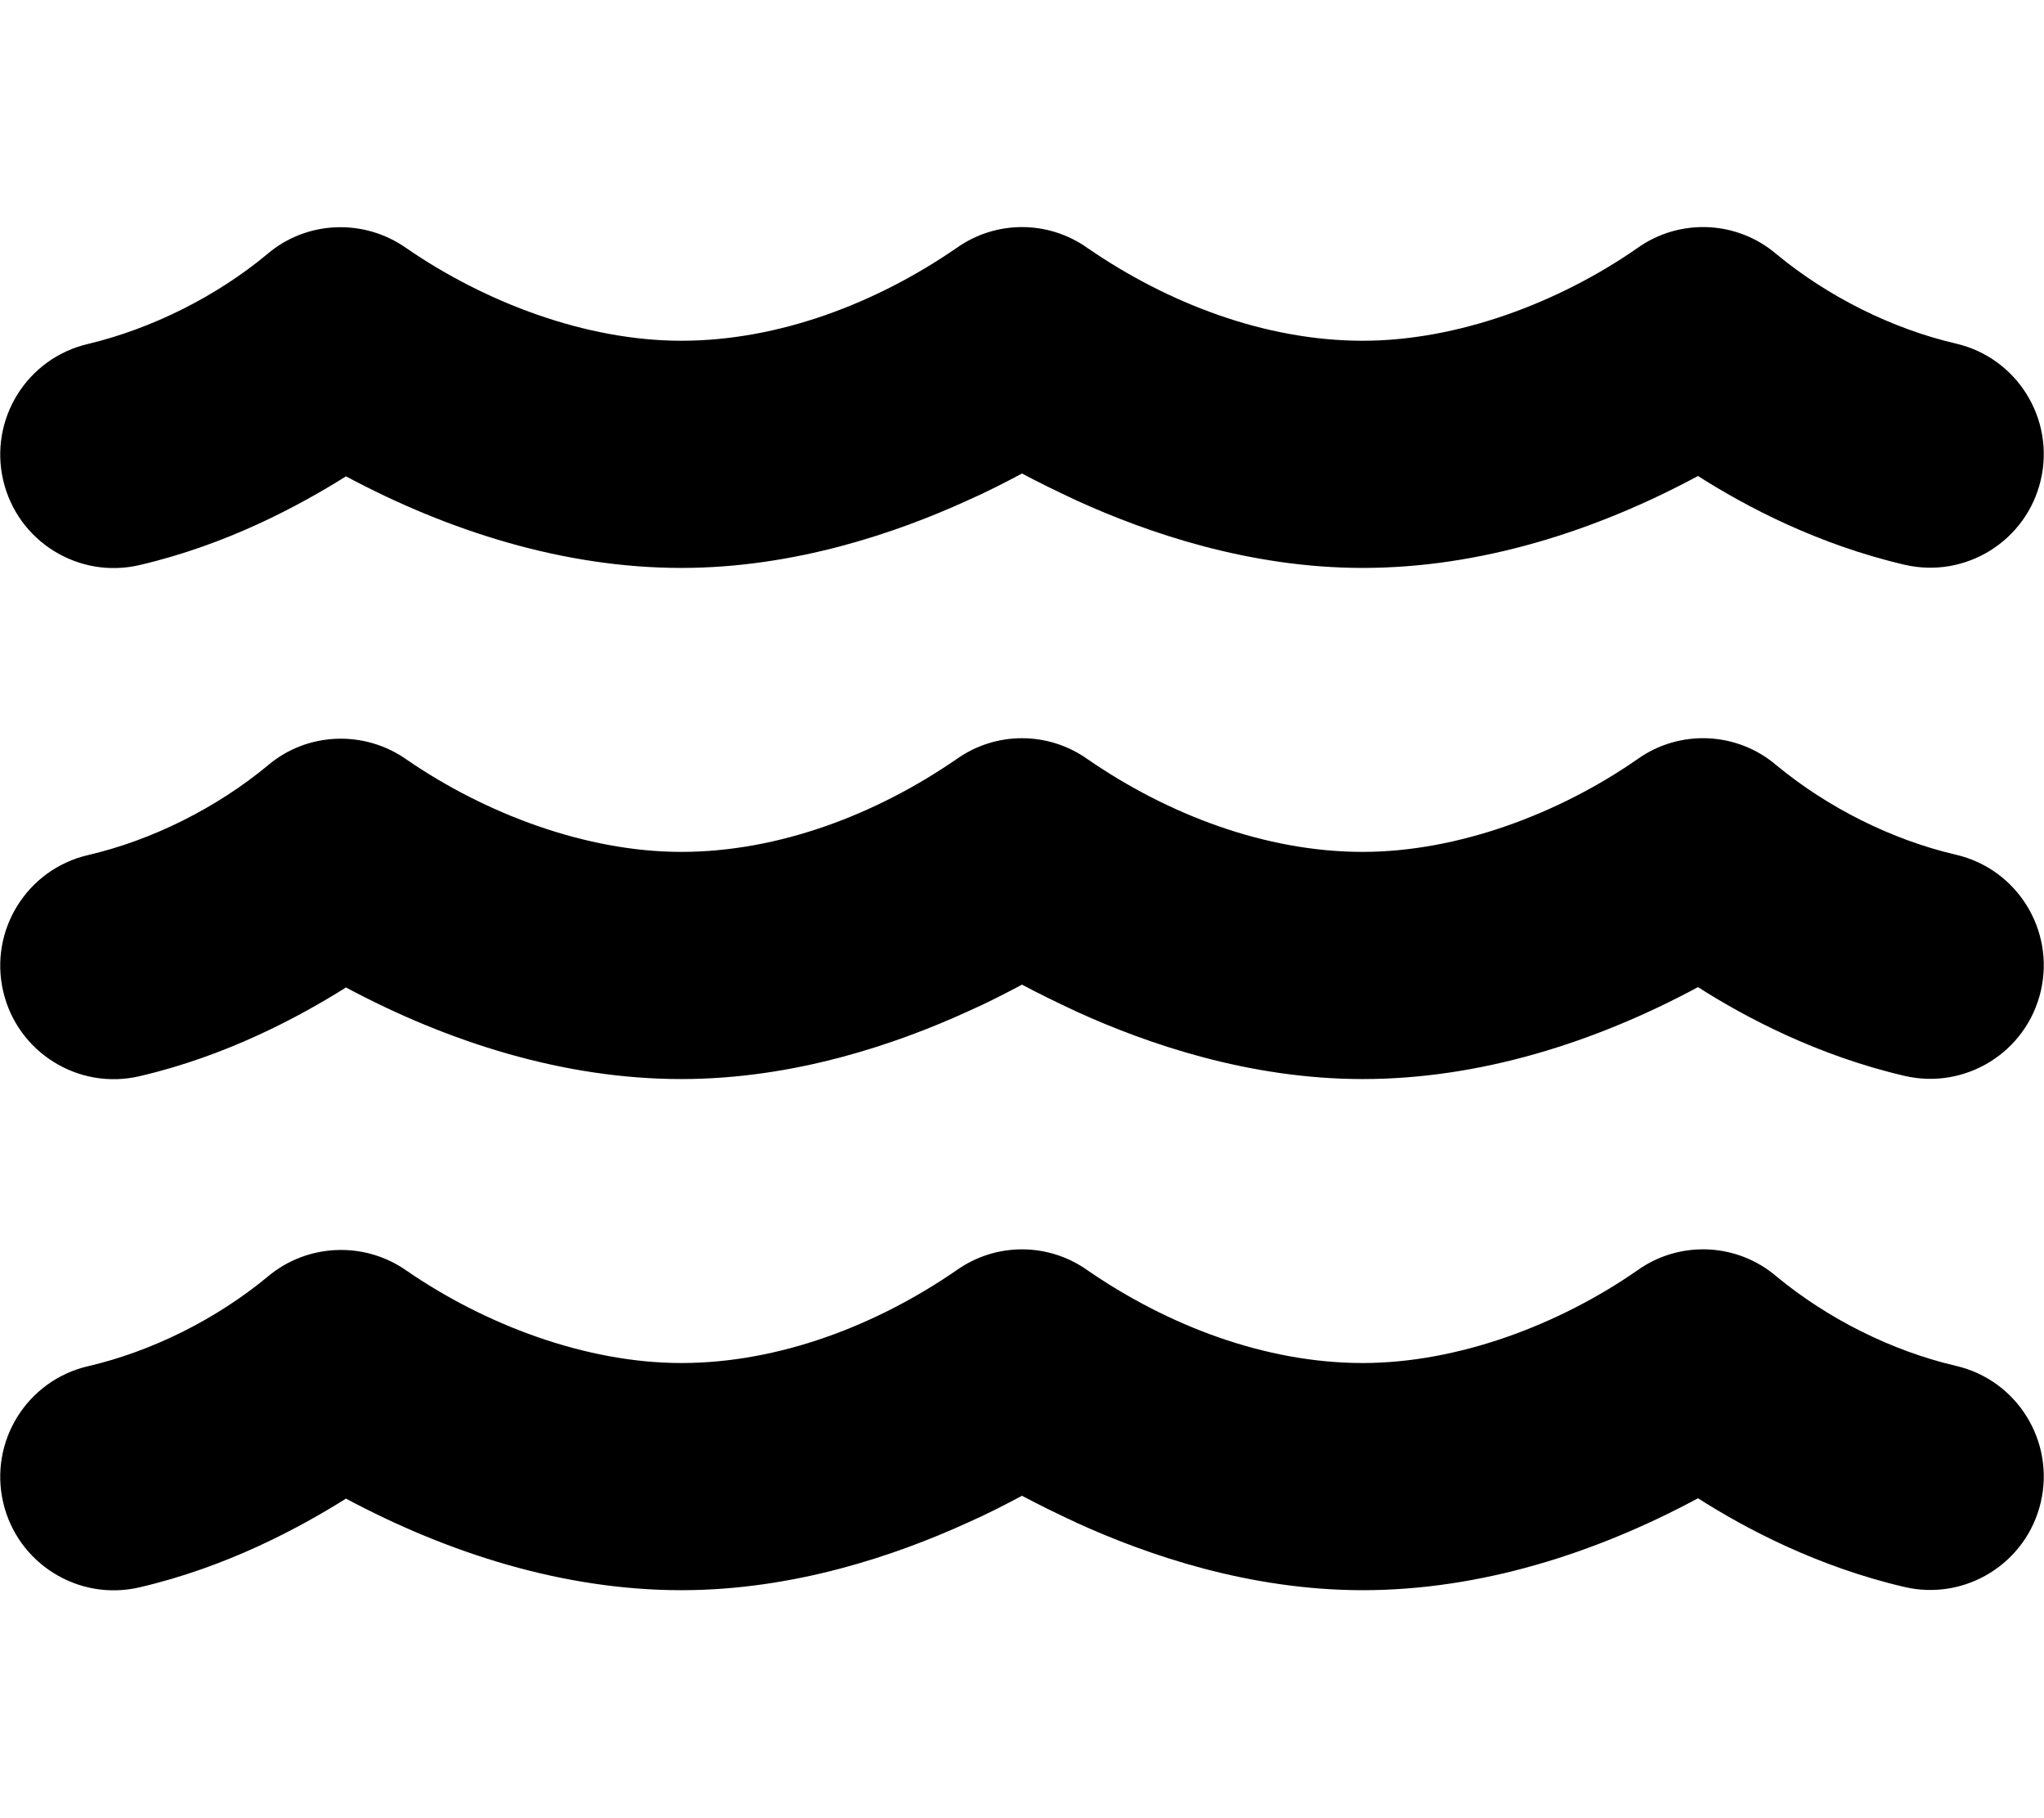
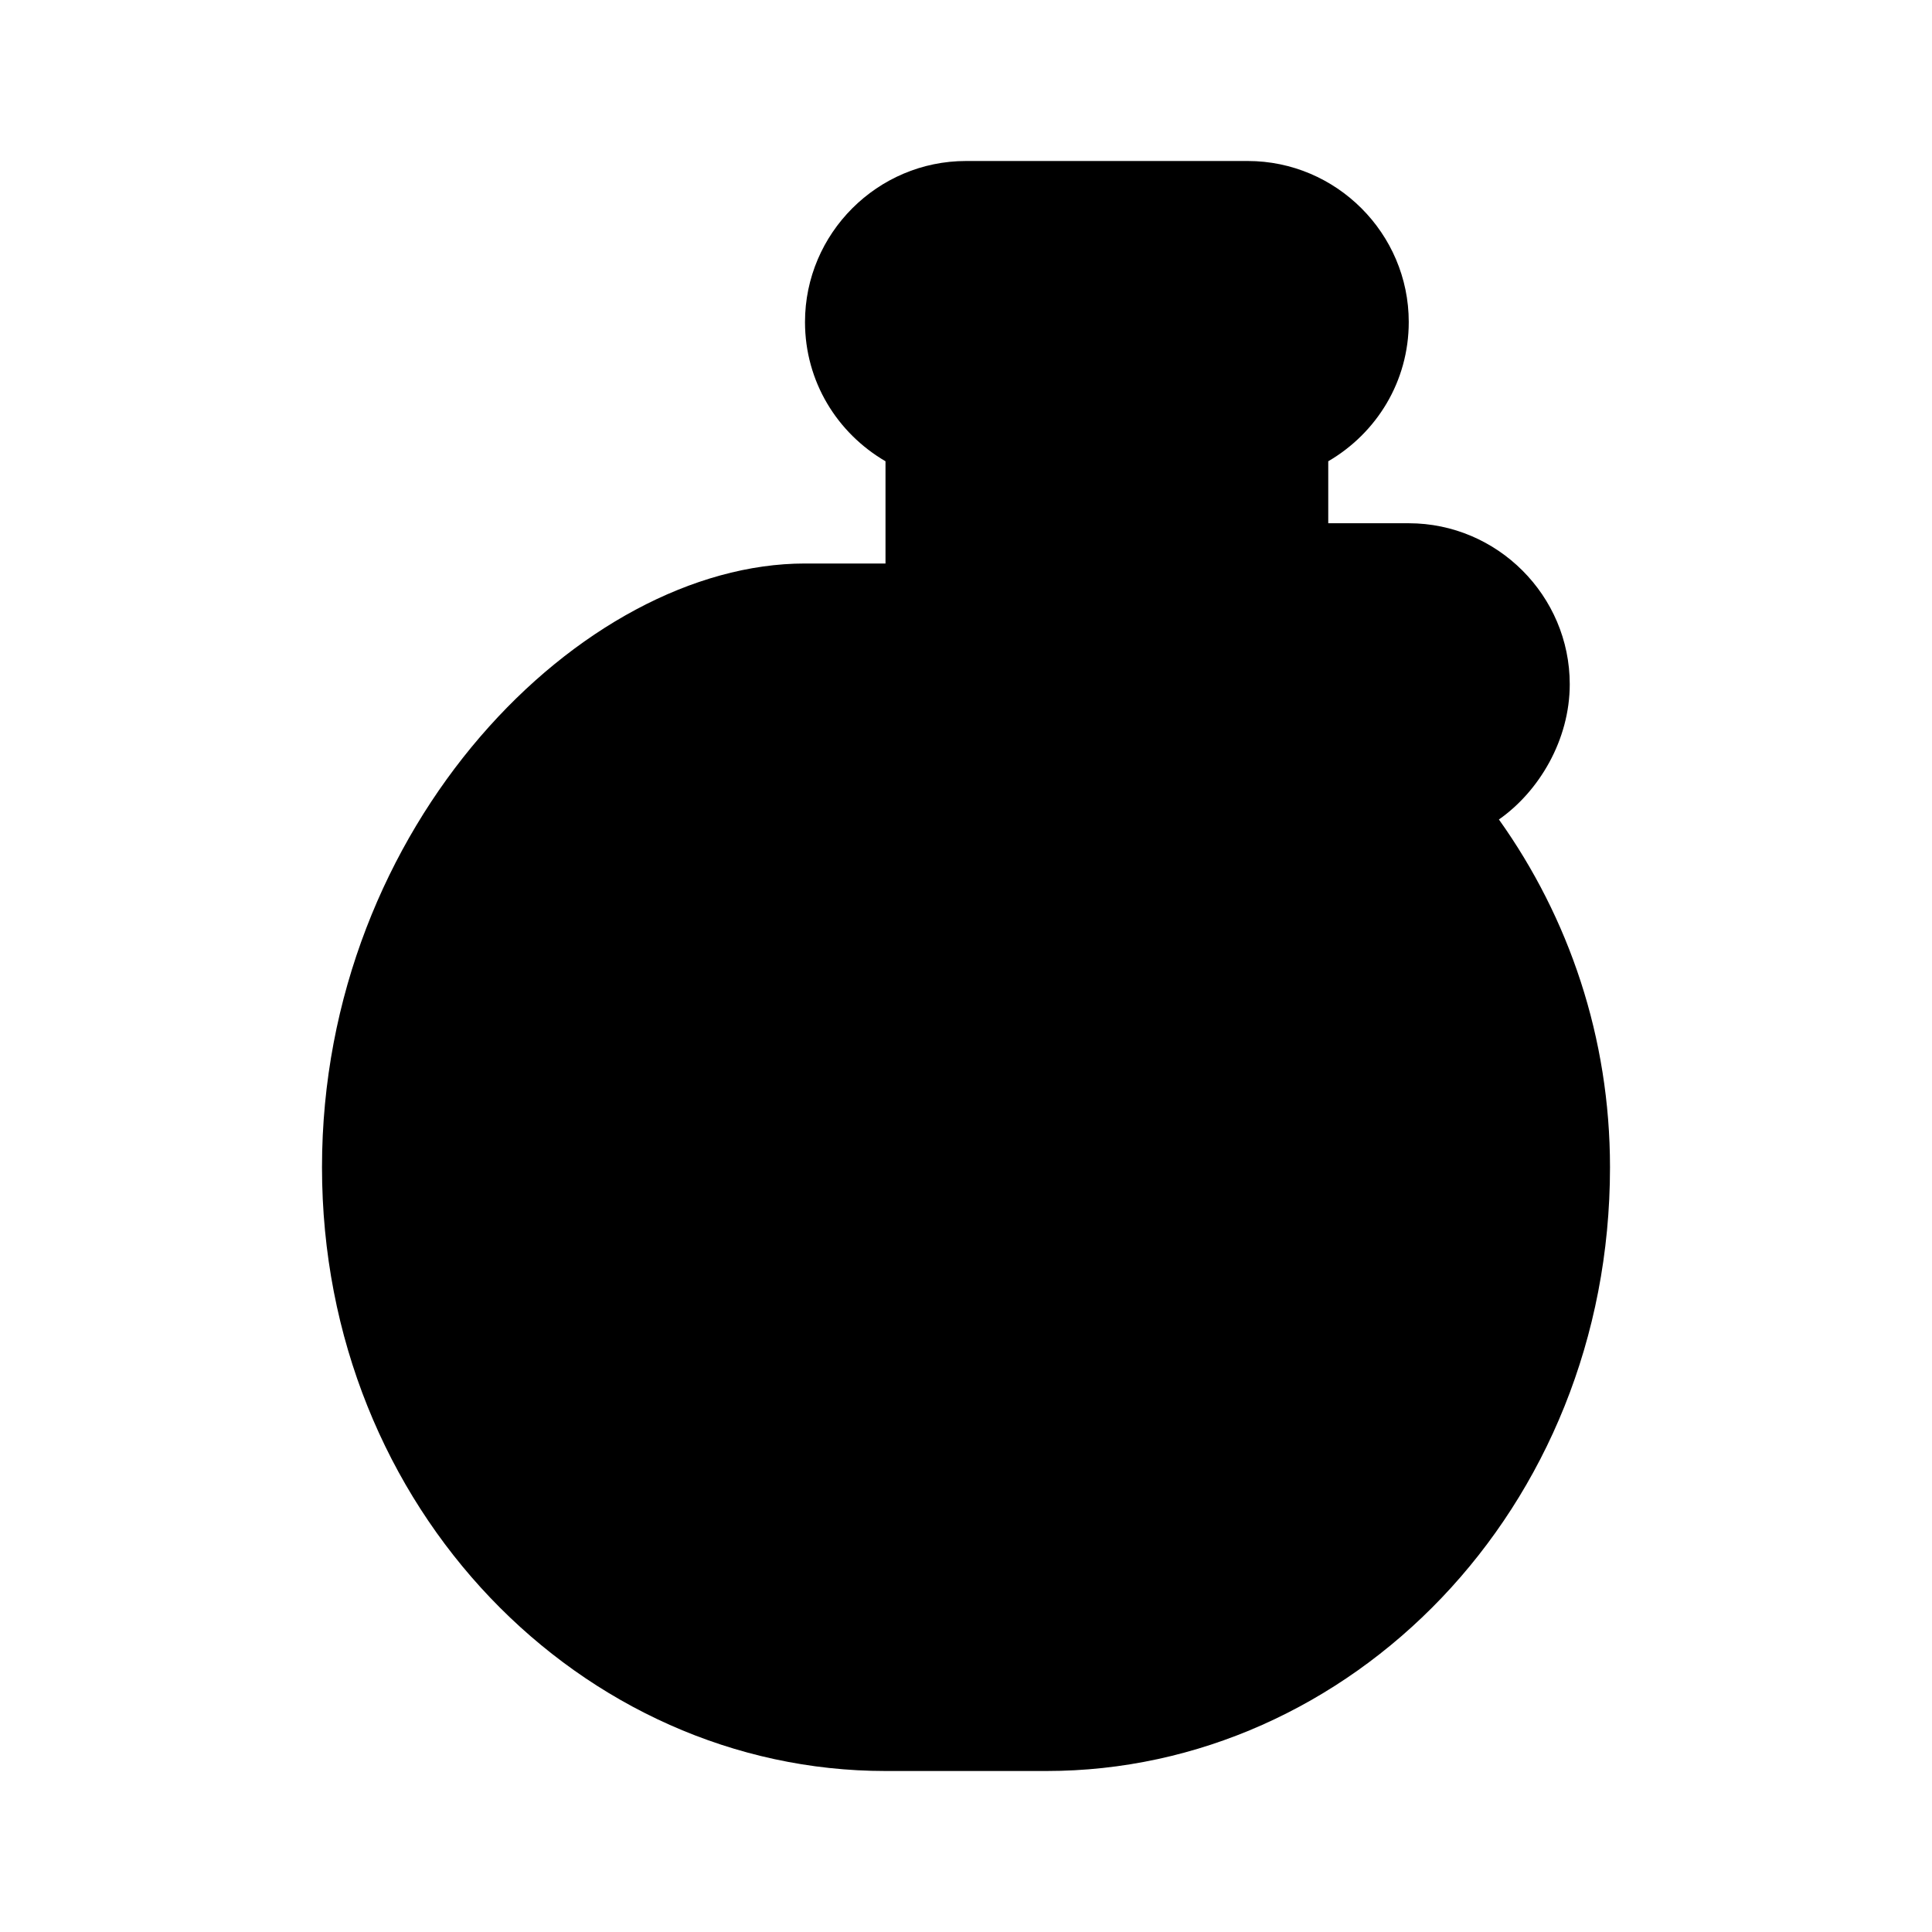
- <svg xmlns="http://www.w3.org/2000/svg" viewBox="0 0 576 512">
-   <path d="M269.5 69.9c11.1-7.9 25.9-7.9 37 0C329 85.4 356.5 96 384 96c26.9 0 55.4-10.8 77.4-26.1c0 0 0 0 0 0c11.9-8.5 28.1-7.8 39.2 1.7c14.4 11.9 32.5 21 50.6 25.2c17.2 4 27.9 21.2 23.9 38.4s-21.2 27.9-38.4 23.9c-24.5-5.7-44.9-16.5-58.2-25C449.5 149.7 417 160 384 160c-31.9 0-60.6-9.9-80.4-18.9c-5.8-2.7-11.1-5.3-15.6-7.7c-4.5 2.4-9.7 5.1-15.6 7.7c-19.8 9-48.5 18.9-80.4 18.9c-33 0-65.5-10.3-94.5-25.8c-13.4 8.4-33.7 19.3-58.2 25c-17.2 4-34.4-6.7-38.4-23.9s6.7-34.4 23.9-38.4C42.8 92.6 61 83.5 75.3 71.6c11.1-9.5 27.3-10.1 39.2-1.7c0 0 0 0 0 0C136.7 85.2 165.1 96 192 96c27.5 0 55-10.6 77.5-26.1zm37 288C329 373.4 356.5 384 384 384c26.9 0 55.4-10.8 77.4-26.1c0 0 0 0 0 0c11.9-8.5 28.1-7.8 39.2 1.7c14.4 11.9 32.5 21 50.6 25.2c17.2 4 27.9 21.2 23.9 38.4s-21.2 27.9-38.4 23.9c-24.5-5.7-44.9-16.5-58.2-25C449.5 437.7 417 448 384 448c-31.9 0-60.6-9.9-80.4-18.9c-5.8-2.7-11.1-5.3-15.6-7.7c-4.5 2.4-9.7 5.1-15.6 7.7c-19.8 9-48.5 18.9-80.4 18.9c-33 0-65.5-10.3-94.5-25.8c-13.4 8.4-33.7 19.3-58.2 25c-17.2 4-34.4-6.7-38.4-23.9s6.7-34.4 23.9-38.4c18.1-4.2 36.2-13.3 50.6-25.2c11.1-9.4 27.3-10.1 39.2-1.7c0 0 0 0 0 0C136.7 373.2 165.1 384 192 384c27.5 0 55-10.6 77.5-26.1c11.1-7.9 25.9-7.9 37 0zm0-144C329 229.4 356.5 240 384 240c26.9 0 55.4-10.8 77.4-26.1c0 0 0 0 0 0c11.9-8.5 28.1-7.8 39.2 1.7c14.4 11.9 32.5 21 50.6 25.2c17.2 4 27.9 21.2 23.9 38.4s-21.2 27.9-38.4 23.9c-24.5-5.7-44.9-16.5-58.2-25C449.5 293.7 417 304 384 304c-31.9 0-60.6-9.9-80.4-18.9c-5.8-2.7-11.1-5.3-15.6-7.7c-4.5 2.4-9.7 5.1-15.6 7.7c-19.8 9-48.5 18.9-80.4 18.9c-33 0-65.5-10.3-94.5-25.8c-13.4 8.4-33.7 19.3-58.2 25c-17.2 4-34.4-6.7-38.4-23.9s6.7-34.4 23.9-38.4c18.1-4.2 36.2-13.3 50.6-25.2c11.1-9.5 27.3-10.1 39.2-1.7c0 0 0 0 0 0C136.7 229.2 165.1 240 192 240c27.5 0 55-10.6 77.5-26.1c11.1-7.9 25.9-7.9 37 0z" />
+ <svg xmlns="http://www.w3.org/2000/svg" viewBox="0 0 24 24" fill="currentColor" aria-hidden="true">
+   <path d="M12 2c-1.1 0-2 .9-2 2 0 .74.4 1.38 1 1.73V7h-1C7.24 7 4 10.24 4 14.5S7.24 22 11 22h2c3.76 0 7-3.24 7-7.5 0-1.61-.51-3.1-1.38-4.32.5-.35.88-.99.88-1.68 0-1.1-.9-2-2-2h-1V5.73c.6-.35 1-.99 1-1.73 0-1.1-.9-2-2-2Z" />
</svg>
